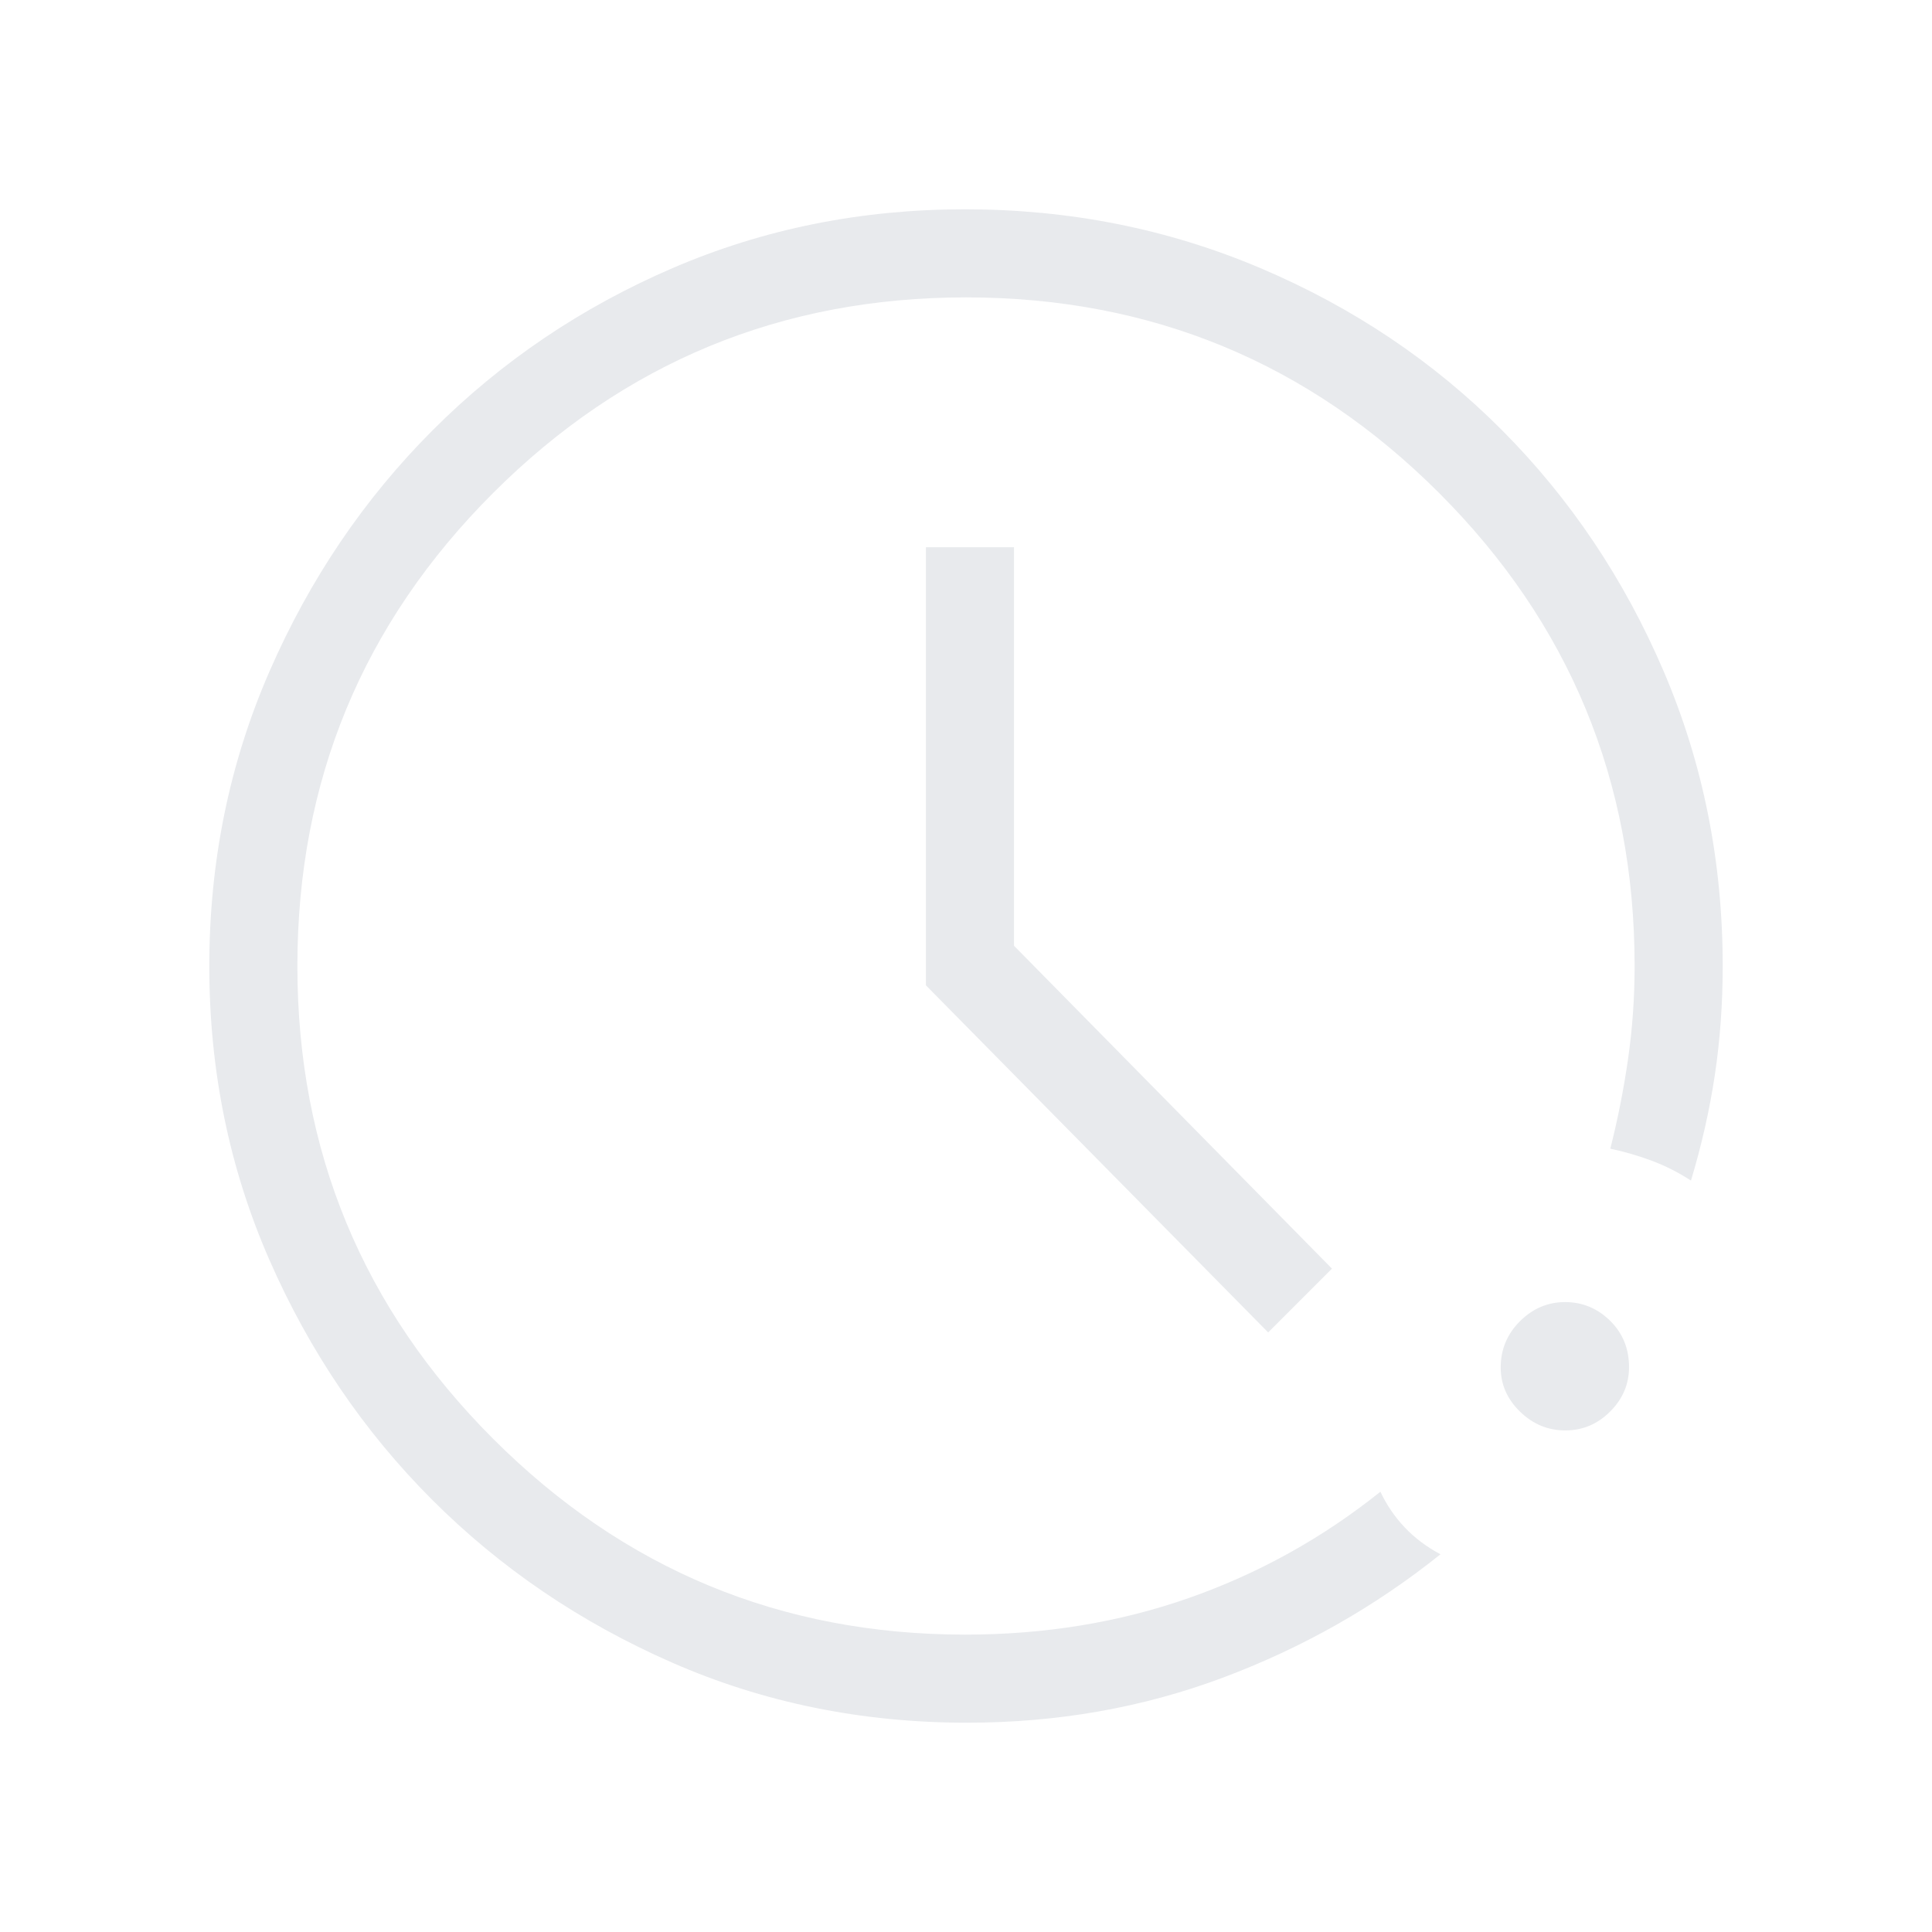
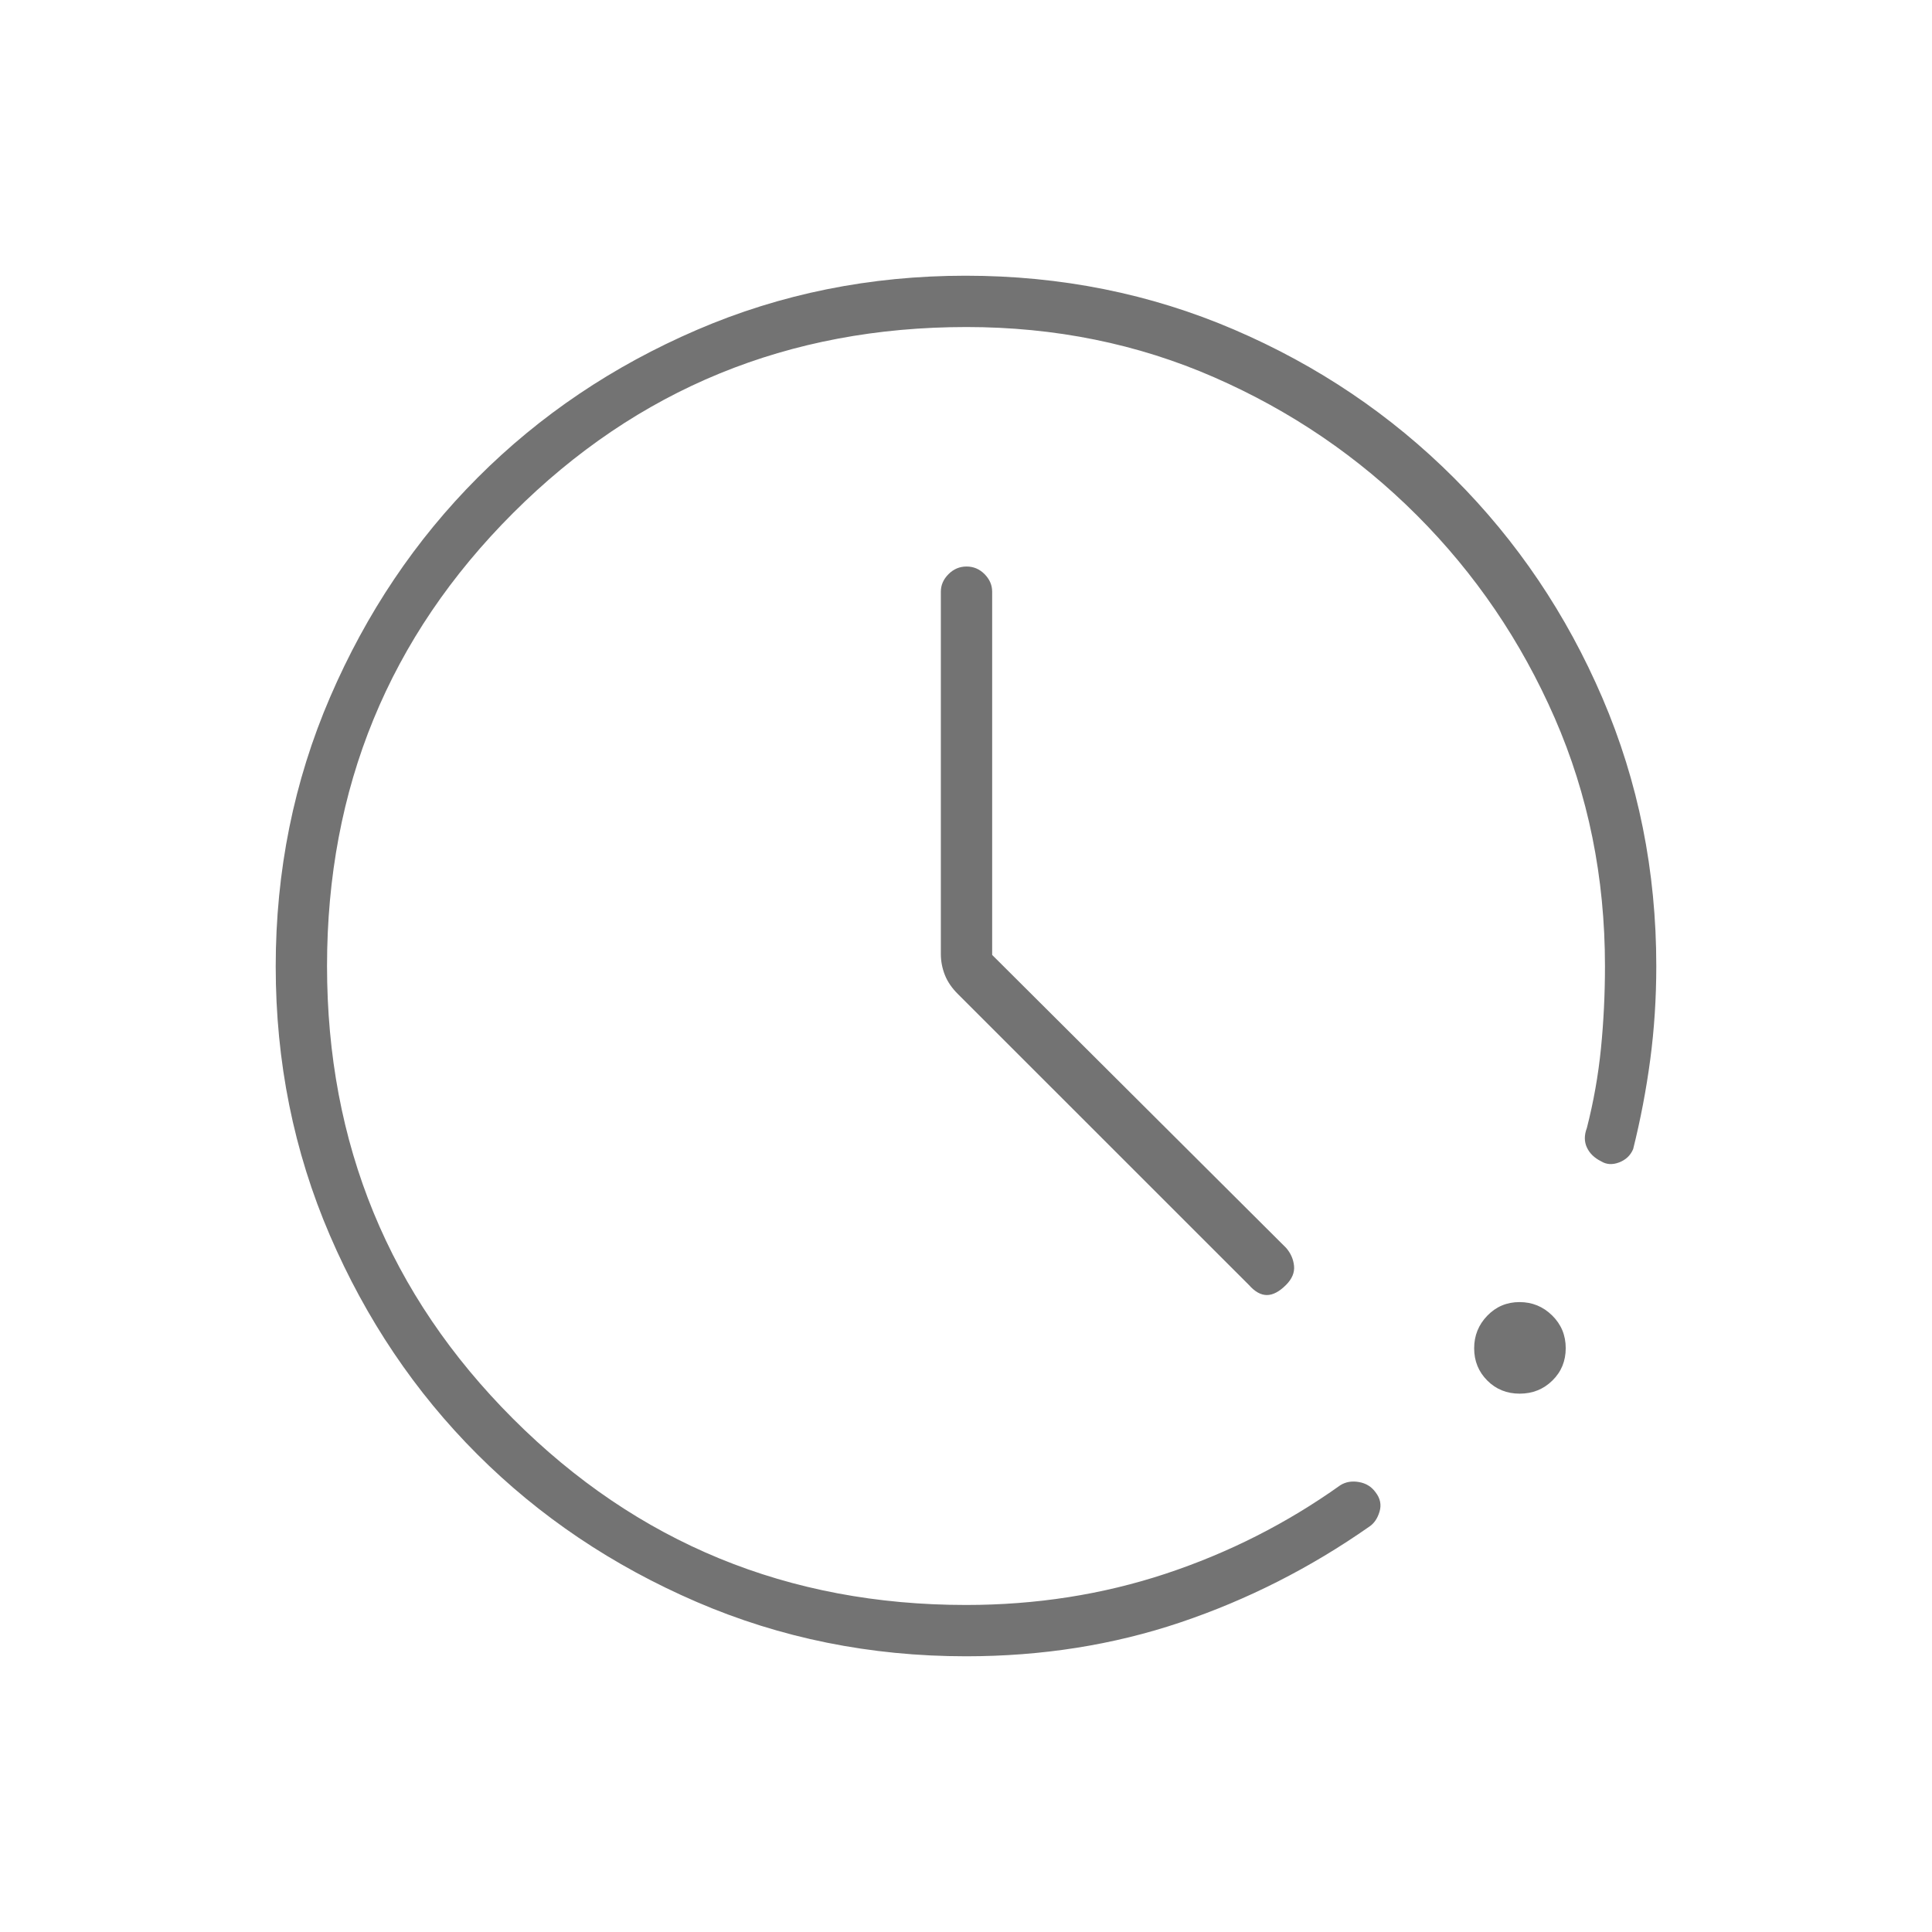
- <svg xmlns="http://www.w3.org/2000/svg" height="48px" viewBox="0 -960 960 960" width="48px" fill="#e8eaed">
-   <path d="M480.51-104q-78.49 0-146.69-29.92-68.21-29.92-119.16-80.92-50.96-51-80.81-119.16T104-479.87q0-77.94 29.92-146.55 29.92-68.62 81.11-119.84 51.18-51.22 119.08-80.48Q402.01-856 479.42-856q78 0 146.92 29.24 68.92 29.25 119.93 80.45 51 51.21 80.36 119.78Q856-557.96 856-480q0 28.19-3.92 54.27-3.93 26.08-11.85 52.35-9.38-6.08-19.46-9.85-10.08-3.77-20.62-6 5.54-21.79 8.81-44.48 3.27-22.7 3.27-46.29 0-137.9-97.17-235.06Q617.9-812.23 480-812.23q-137.67 0-234.95 97.17Q147.77-617.9 147.77-480q0 137.67 97.28 234.95t234.54 97.28q59.31 0 111.18-18.2 51.87-18.19 95.15-52.8 4.62 9.85 12.08 17.73 7.46 7.89 17.77 13.35-48.91 39.2-108.51 61.45Q547.65-104 480.51-104Zm297.27-145.23q-12.92 0-22.5-9.34-9.59-9.34-9.59-21.96 0-13.39 9.54-22.93 9.55-9.54 22.47-9.54 12.91 0 22.34 9.26 9.42 9.25 9.42 23.08 0 12.64-9.38 22.04-9.38 9.39-22.3 9.39Zm-147.63-48.69L460.08-470.4v-217.68h43.77v198.02l158 160.44-31.7 31.7Z" />
+ <svg xmlns="http://www.w3.org/2000/svg" height="24px" viewBox="0 -960 960 960" width="24px" fill="#737373">
+   <path d="M480-137q-71.22 0-133.87-27.02-62.64-27.03-108.98-73.35-46.34-46.33-73.25-108.83Q137-408.7 137-479.76q0-71.15 27.04-133.87 27.03-62.72 73.38-109.12 46.35-46.4 108.83-73.32Q408.74-823 479.78-823q71 0 133.36 26.75Q675.5-769.5 722.5-722.5t73.75 109.36Q823-550.78 823-480q0 23.91-3 46.46-3 22.54-8.5 44.54-2 4.71-7 6.61-5 1.89-9-.61-5-2.5-7-6.86-2-4.35 0-9.64 5-19.5 7-39.47t2-41.03q0-66.08-25-123.29Q747.5-660.5 704-704q-43.5-43.5-100.64-68.5t-123.14-25q-132.74 0-225.23 92.38Q162.5-612.74 162.5-480q0 132.55 92.48 225.02Q347.45-162.5 480-162.5q52.23 0 99.12-15.5Q626-193.5 666-222q4-2.5 9.25-1.58 5.25.91 8.25 5.08 3.5 4.5 2 9.57t-5 7.43q-44.03 30.84-94.01 47.67Q536.5-137 480-137Zm275.11-130.5q-9.61 0-16.11-6.54-6.5-6.53-6.5-16 0-9.46 6.54-16.21 6.53-6.75 16-6.75 9.46 0 16.21 6.64 6.75 6.63 6.75 16.25 0 9.61-6.64 16.11-6.63 6.5-16.25 6.5ZM493-485.5l146.04 145.54Q642.5-336 643-331q.5 5-4 9.5-5 5-9.5 5t-8.88-4.96L476.04-466q-4.54-4.48-6.54-9.54-2-5.06-2-10.46v-180q0-4.88 3.79-8.69 3.78-3.81 9-3.81 5.21 0 8.96 3.81Q493-670.88 493-666v180.5Z" />
</svg>
